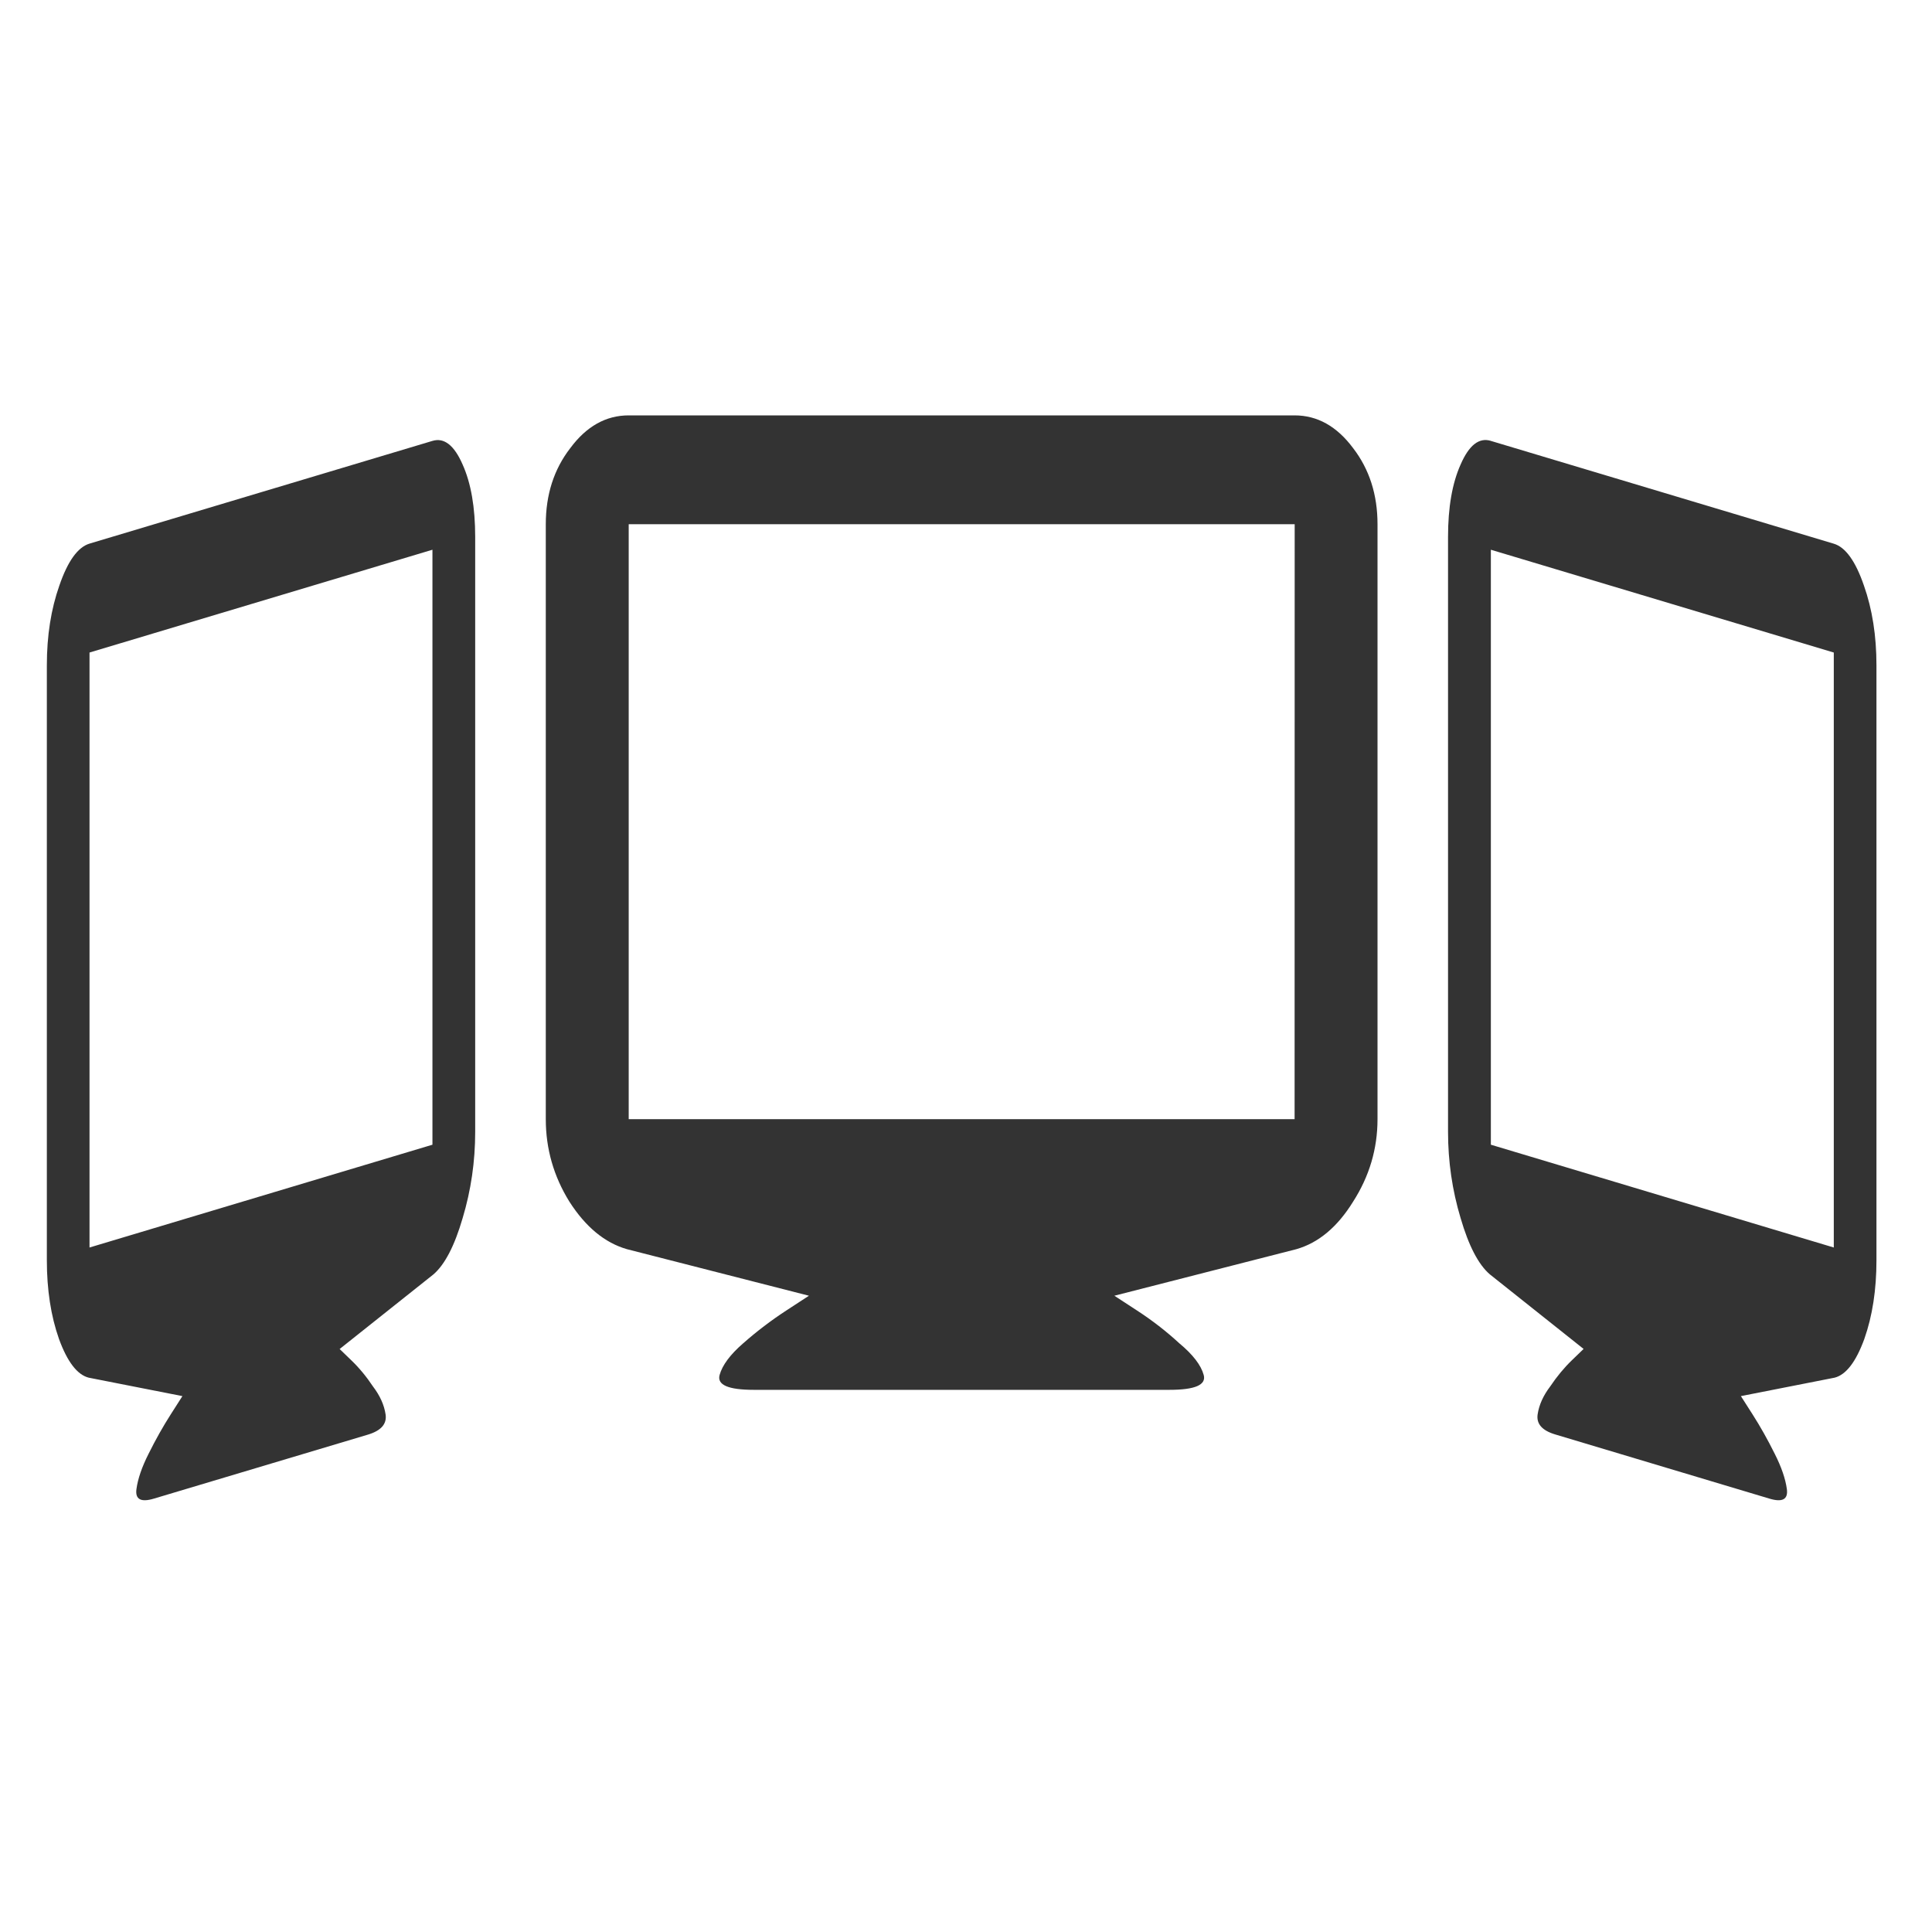
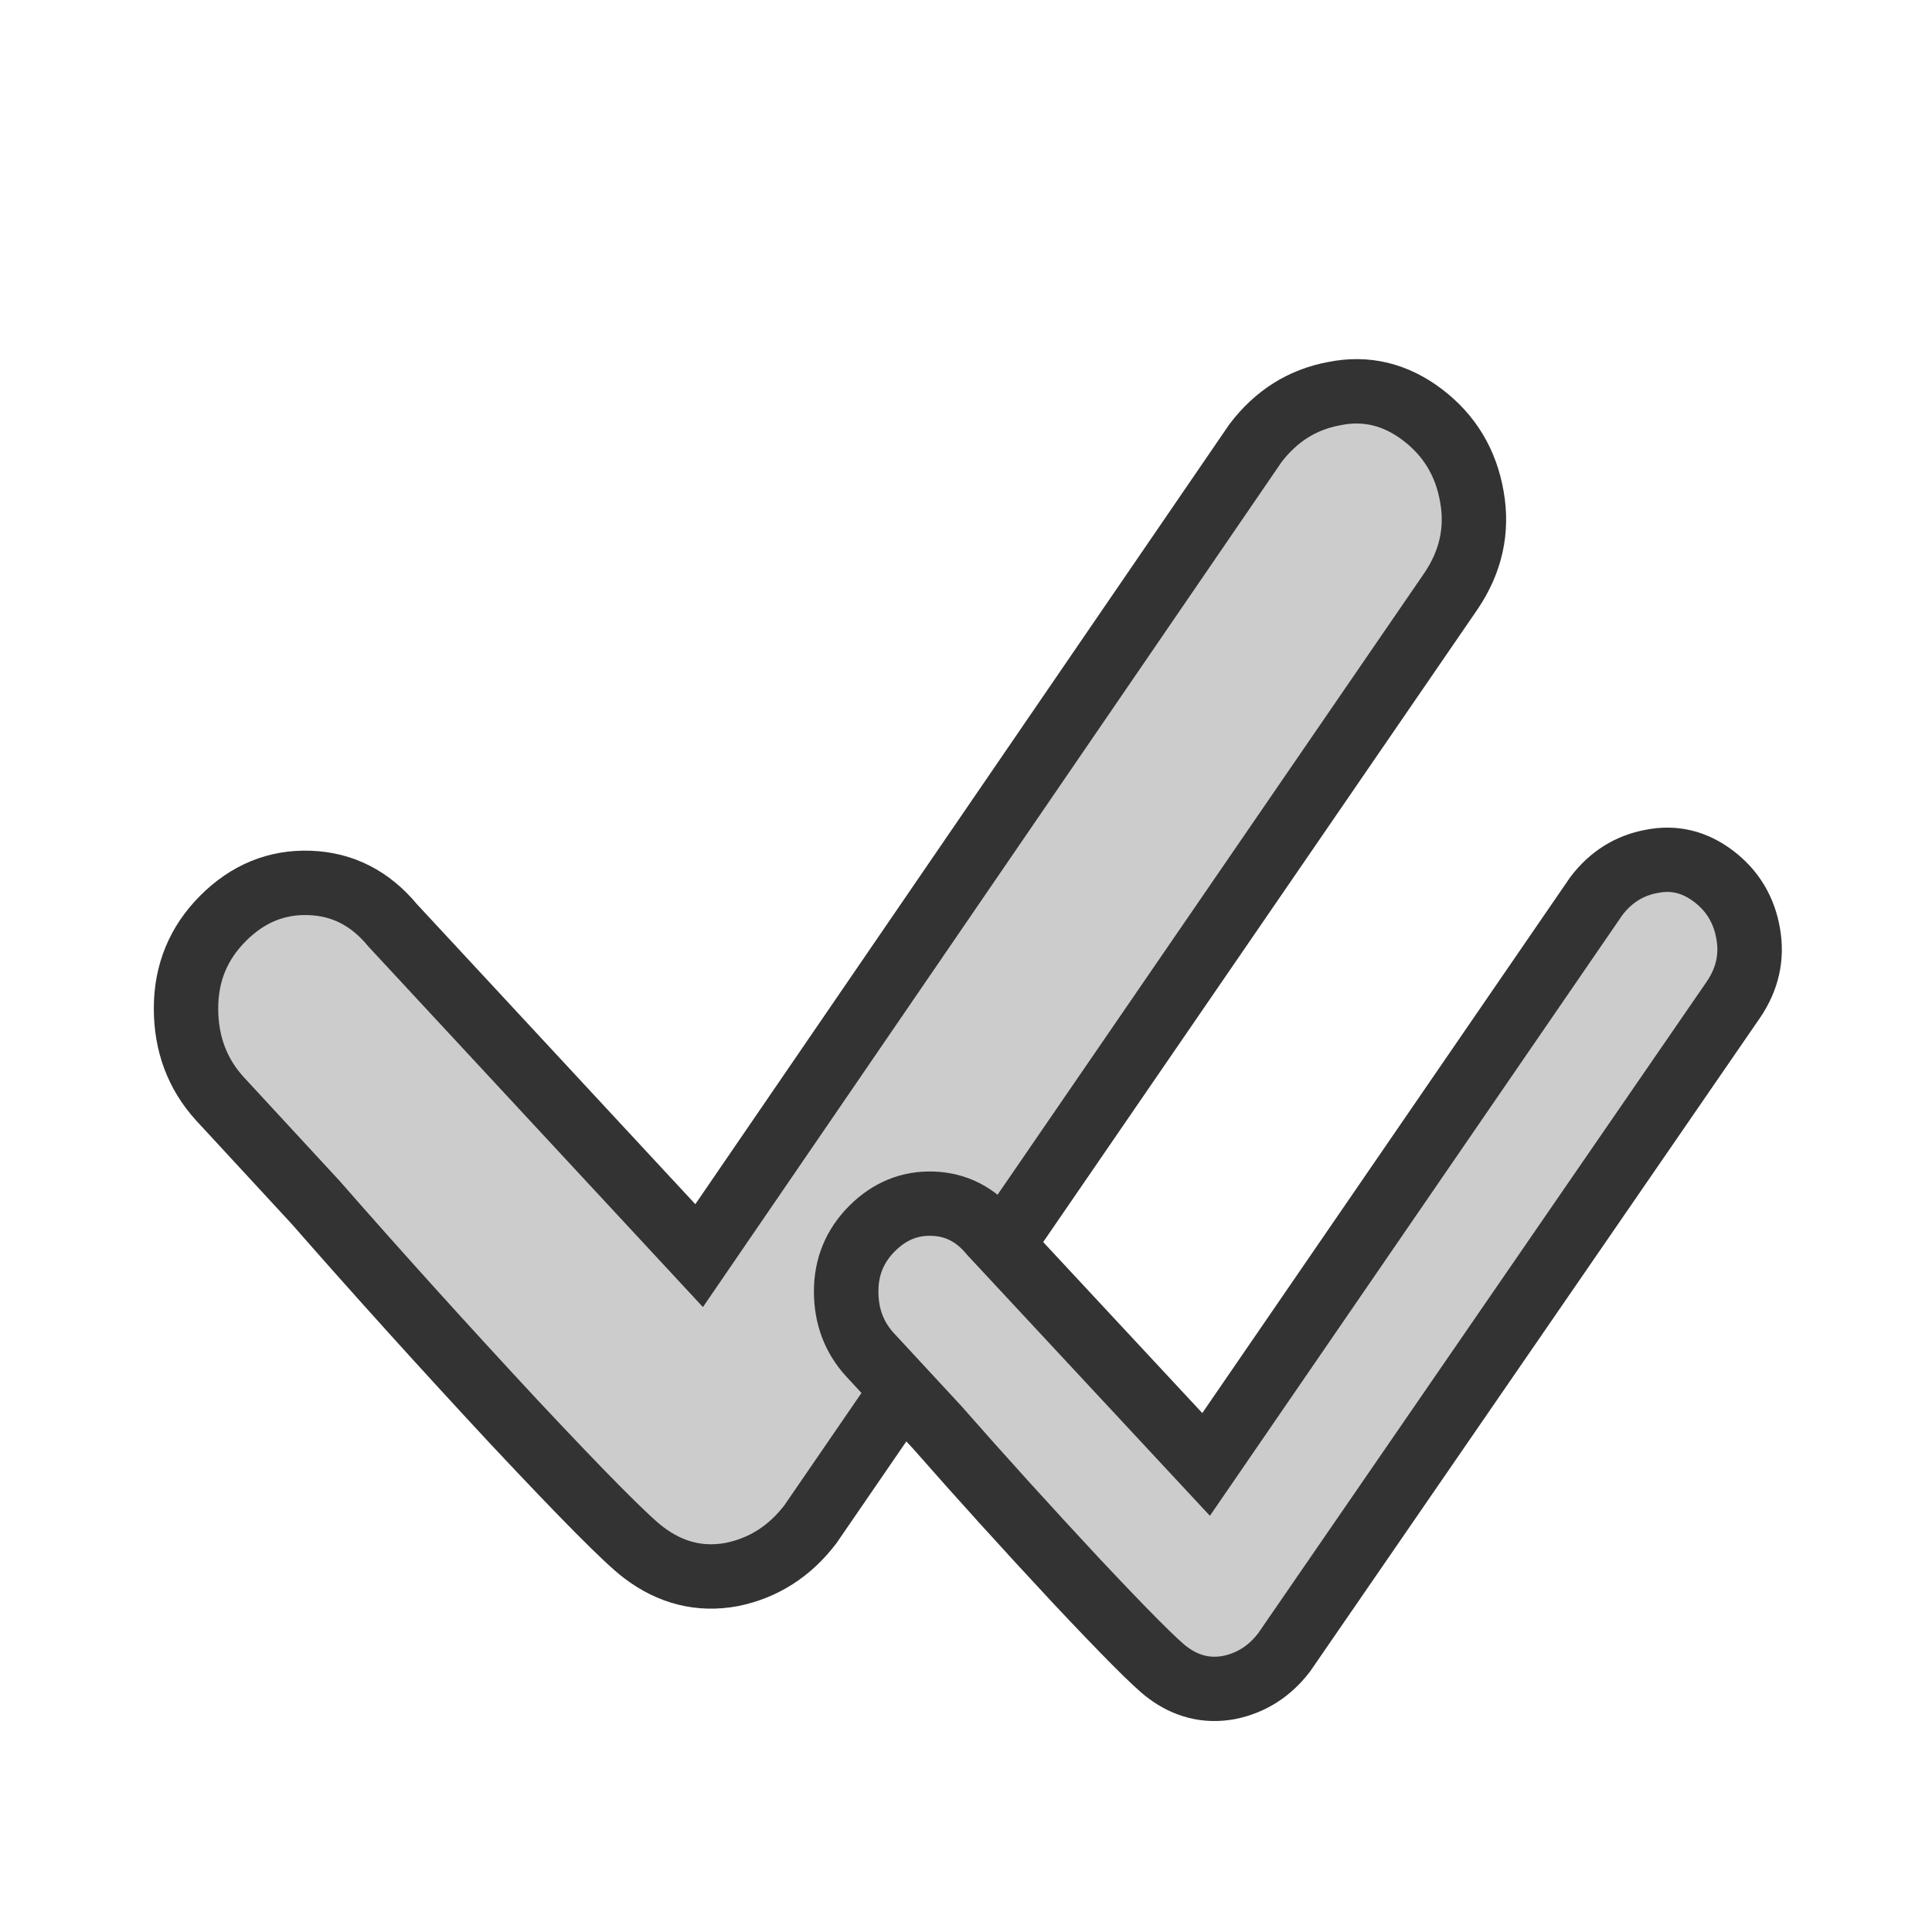
<svg xmlns="http://www.w3.org/2000/svg" width="24" height="24" viewBox="0 0 24 24" version="1.1" id="svg6">
  <defs id="defs10" />
-   <path id="path1121-3" style="font-style:normal;font-weight:normal;font-size:40px;line-height:1.25;font-family:sans-serif;letter-spacing:0px;word-spacing:0px;fill:#333333;fill-opacity:1;stroke:none;stroke-width:0.211" d="m 18.52,14.22 4.26,1.277 V 8.106 L 18.52,6.829 Z m 0,-8.743 4.26,1.277 q 0.218,0.065 0.374,0.519 0.156,0.441 0.156,0.992 V 15.655 q 0,0.551 -0.151,0.979 -0.156,0.426 -0.369,0.48 l -1.164,0.229 q 0,0 0.145,0.227 0.145,0.227 0.275,0.489 0.125,0.247 0.151,0.439 0.026,0.192 -0.218,0.118 l -2.66,-0.797 q -0.244,-0.073 -0.218,-0.249 0.026,-0.176 0.156,-0.347 0.125,-0.186 0.27,-0.326 0.145,-0.14 0.145,-0.14 l -1.164,-0.926 q -0.213,-0.182 -0.364,-0.7 -0.156,-0.519 -0.156,-1.071 V 6.67 q 0,-0.551 0.156,-0.899 0.156,-0.36 0.374,-0.295 z M 5.372,14.22 1.112,15.497 V 8.106 L 5.372,6.829 Z m 0,-8.743 L 1.112,6.753 Q 0.894,6.819 0.738,7.272 0.582,7.713 0.582,8.264 V 15.655 q 0,0.551 0.151,0.979 0.156,0.426 0.369,0.48 l 1.164,0.229 q 0,0 -0.145,0.227 -0.145,0.227 -0.275,0.489 -0.125,0.247 -0.151,0.439 -0.026,0.192 0.218,0.118 L 4.572,17.821 Q 4.816,17.747 4.79,17.571 4.764,17.395 4.634,17.224 4.51,17.038 4.364,16.898 4.219,16.758 4.219,16.758 l 1.164,-0.926 q 0.213,-0.182 0.364,-0.7 0.156,-0.519 0.156,-1.071 V 6.67 q 0,-0.551 -0.156,-0.899 Q 5.59,5.411 5.372,5.477 Z M 16.082,13.903 H 7.81 V 6.512 h 8.273 z m 0,-8.743 H 7.81 q -0.424,0 -0.726,0.407 Q 6.78,5.96 6.78,6.512 V 13.903 q 0,0.551 0.293,1.024 0.303,0.473 0.716,0.591 l 2.26,0.578 q 0,0 -0.282,0.184 -0.282,0.184 -0.535,0.407 -0.242,0.21 -0.293,0.394 -0.05,0.184 0.424,0.184 h 5.166 q 0.474,0 0.424,-0.184 -0.05,-0.184 -0.303,-0.394 -0.242,-0.223 -0.525,-0.407 -0.282,-0.184 -0.282,-0.184 l 2.26,-0.578 q 0.414,-0.118 0.706,-0.591 0.303,-0.473 0.303,-1.024 V 6.512 q 0,-0.551 -0.303,-0.945 Q 16.506,5.16 16.082,5.16 Z" />
+   <g aria-label="" style="font-style:normal;font-weight:normal;font-size:19.662px;line-height:1.25;font-family:sans-serif;letter-spacing:0px;word-spacing:0px;fill:#cccccc;fill-opacity:1;stroke:#333333;stroke-width:0.8;stroke-miterlimit:4;stroke-dasharray:none" id="text827-9" transform="translate(-1.68923,0.2219786)">
+     <path d="m 18.263,4.668 q 0.592,-0.121 1.097,0.263 0.505,0.384 0.614,1.02 0.11,0.625 -0.263,1.174 L 11.757,18.712 Q 11.373,19.216 10.781,19.337 10.188,19.447 9.683,19.063 9.376,18.832 8.071,17.439 6.765,16.034 5.613,14.718 L 4.417,13.423 Q 4,12.962 4,12.304 q 0,-0.658 0.461,-1.119 0.461,-0.461 1.075,-0.439 0.614,0.022 1.031,0.527 l 3.807,4.103 6.912,-10.094 Q 17.671,4.777 18.263,4.668 Z" style="fill:#cccccc;fill-opacity:1;stroke:#333333;stroke-width:0.8;stroke-miterlimit:4;stroke-dasharray:none" id="path2478" />
+   </g>
+   <g transform="matrix(0.7014694,0,0,0.6995685,7.70548,7.43514)" aria-label="" style="font-style:normal;font-weight:normal;font-size:19.662px;line-height:1.25;font-family:sans-serif;letter-spacing:0px;word-spacing:0px;fill:#cccccc;fill-opacity:1;stroke:#333333;stroke-width:1.142;stroke-miterlimit:4;stroke-dasharray:none" id="text827-9-6">
+     <path d="m 18.263,4.668 q 0.592,-0.121 1.097,0.263 0.505,0.384 0.614,1.02 0.11,0.625 -0.263,1.174 L 11.757,18.712 Q 11.373,19.216 10.781,19.337 10.188,19.447 9.683,19.063 9.376,18.832 8.071,17.439 6.765,16.034 5.613,14.718 L 4.417,13.423 Q 4,12.962 4,12.304 q 0,-0.658 0.461,-1.119 0.461,-0.461 1.075,-0.439 0.614,0.022 1.031,0.527 l 3.807,4.103 6.912,-10.094 Q 17.671,4.777 18.263,4.668 Z" style="fill:#cccccc;fill-opacity:1;stroke:#333333;stroke-width:1.142;stroke-miterlimit:4;stroke-dasharray:none" id="path2478-1" />
+   </g>
</svg>
